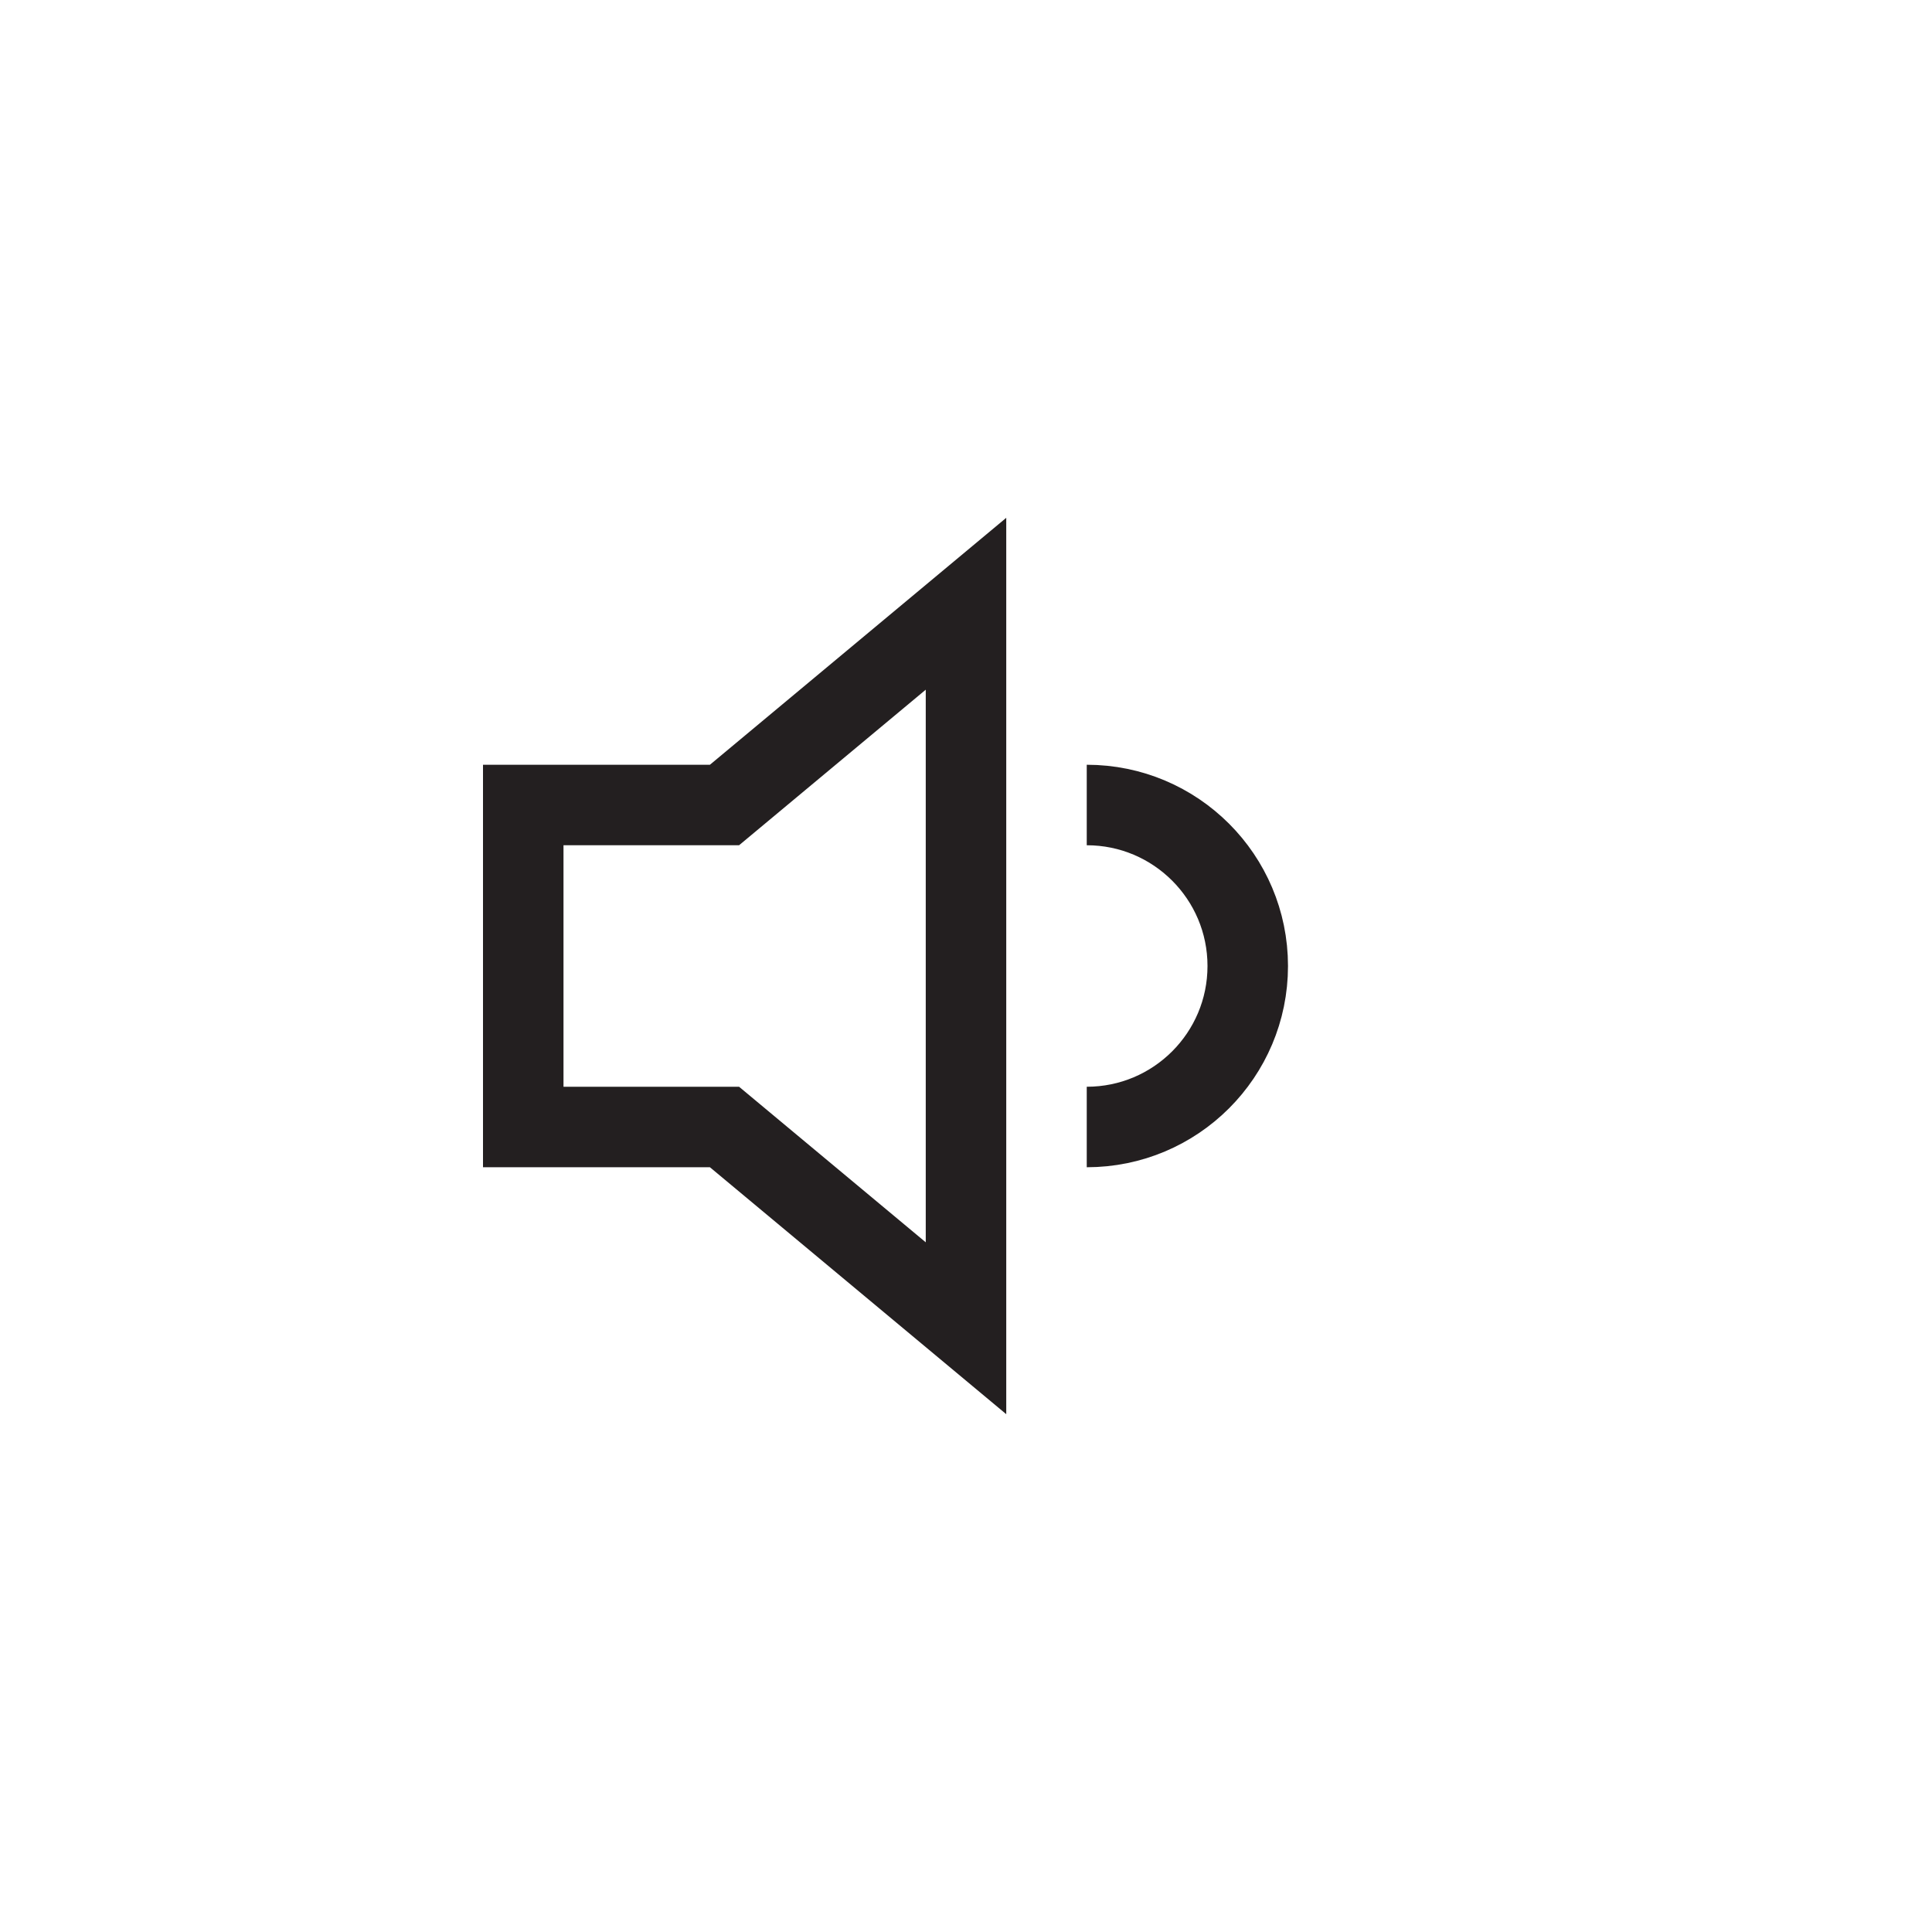
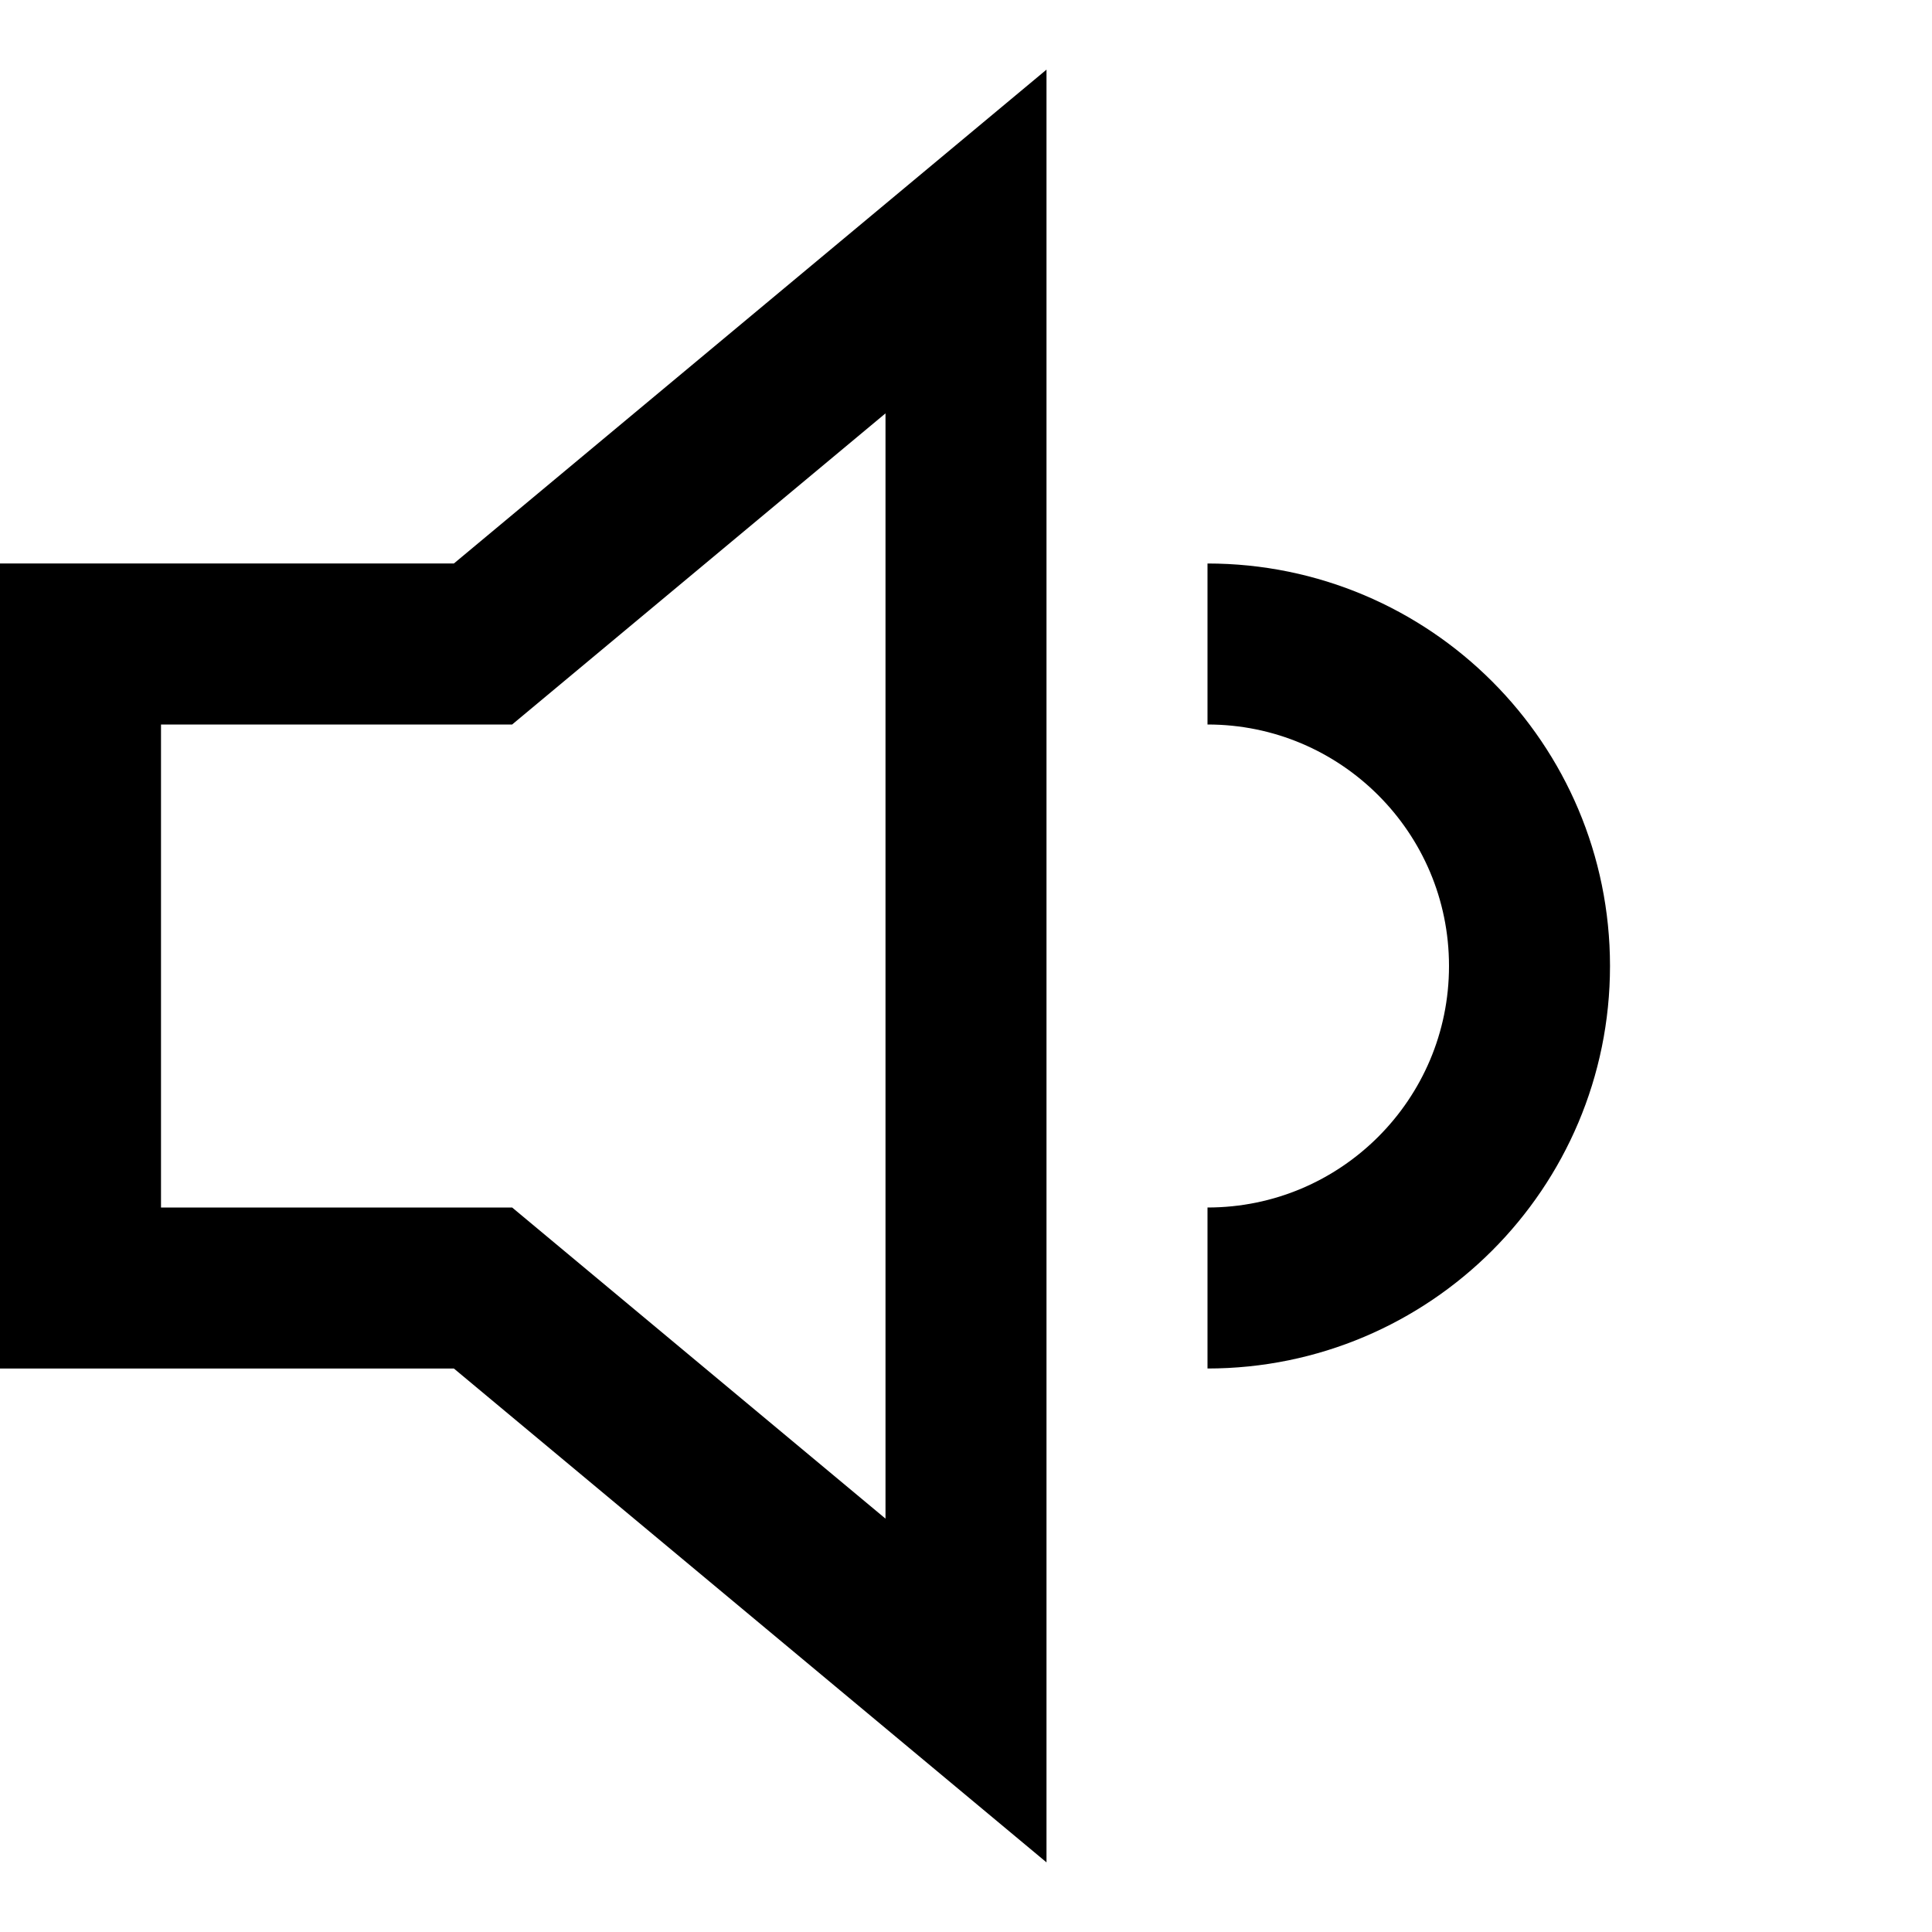
- <svg xmlns="http://www.w3.org/2000/svg" version="1.1" id="XMLID_47_" x="0px" y="0px" viewBox="0 0 48 48" enable-background="new 0 0 48 48" xml:space="preserve">
+ <svg xmlns="http://www.w3.org/2000/svg" version="1.1" id="XMLID_47_" x="0px" y="0px" viewBox="0 0 24 24" enable-background="new 0 0 24 24" xml:space="preserve">
  <g id="volume-low">
-     <rect id="_x2E_svg_267_" fill="none" width="48" height="48" />
-     <path fill="none" stroke="#231F20" stroke-width="2" stroke-miterlimit="10" d="M13,24v-4h5l6-5v18l-6-5h-5V24 M27,28   c2.209,0,4-1.791,4-4s-1.791-4-4-4" />
+     <rect id="_x2E_svg_267_" y="0" fill="none" width="24" height="24" />
+     <path fill="none" stroke="#000000" stroke-width="2" stroke-miterlimit="10" d="M1,12V8h5l6-5v18l-6-5H1V12 M15,16   c2.209,0,4-1.791,4-4s-1.791-4-4-4" />
  </g>
</svg>
